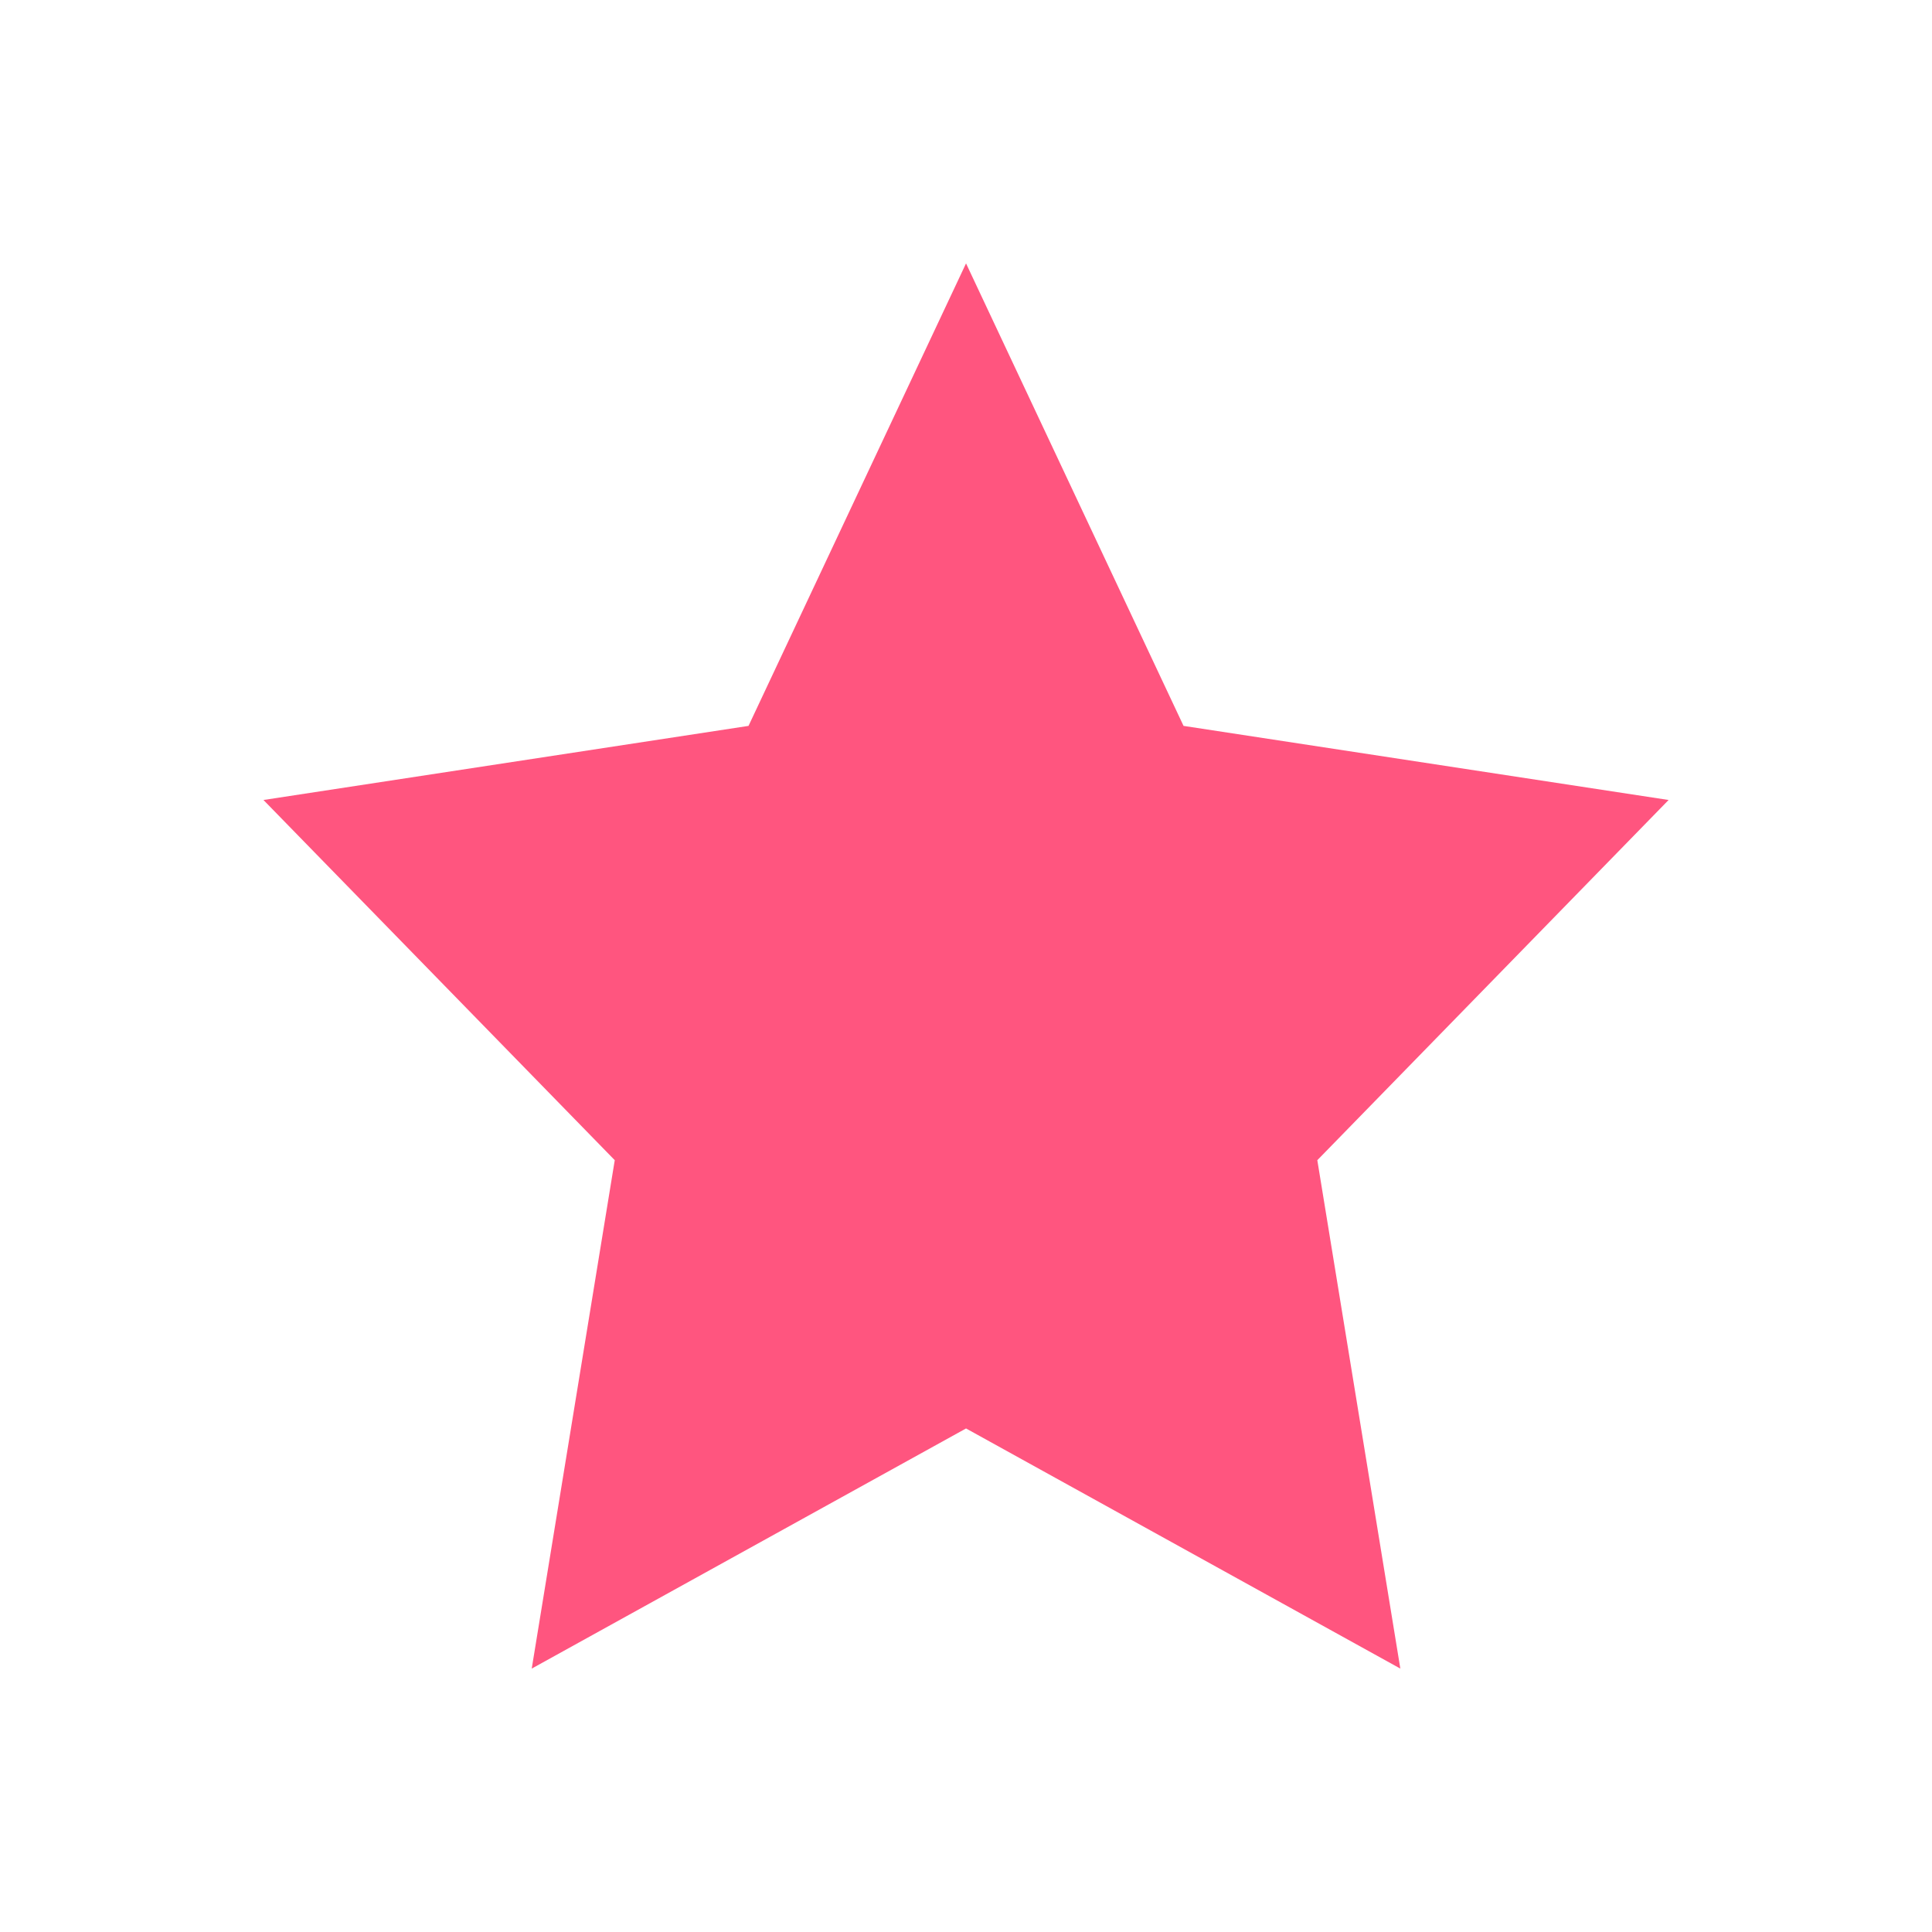
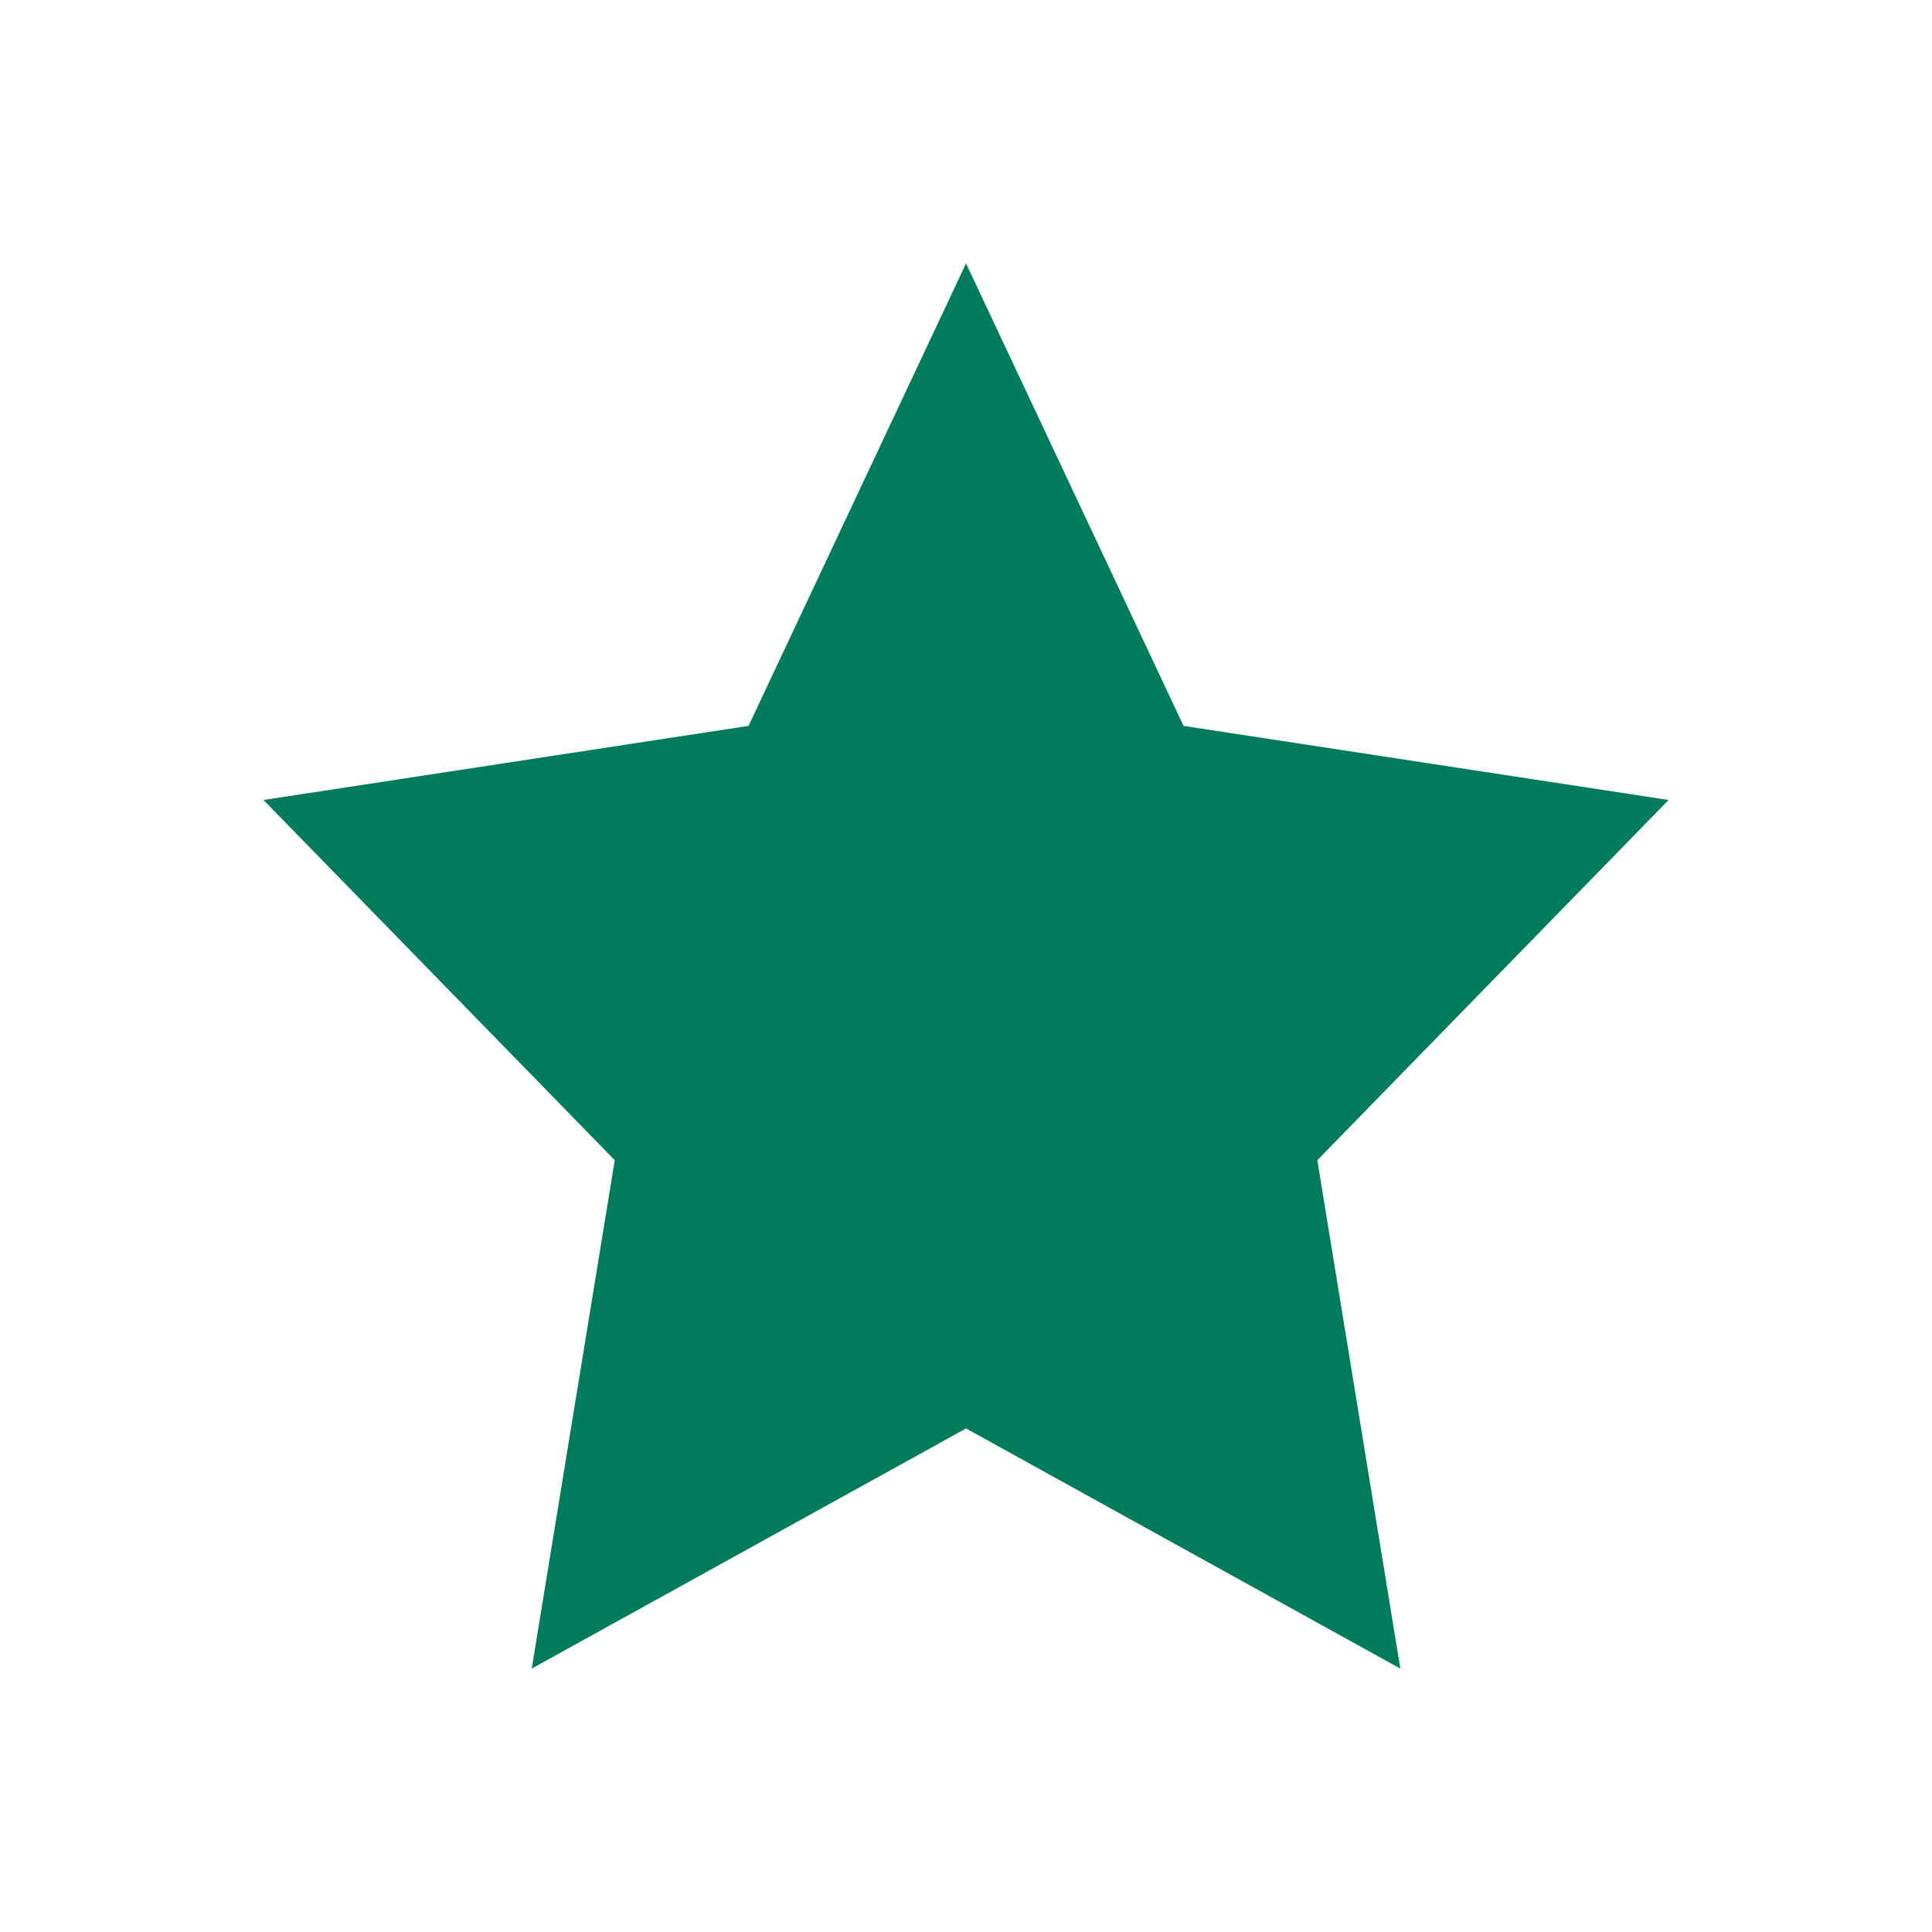
<svg xmlns="http://www.w3.org/2000/svg" width="22" height="22" id="svg3987" version="1.1">
  <defs id="defs3989">
    <style type="text/css" id="current-color-scheme">
      .ColorScheme-Text {
        color:#31363b;
      }
      .ColorScheme-Background{
        color:#E9E8E8;
      }
      .ColorScheme-ViewText {
        color:#000000;
      }
      .ColorScheme-ViewBackground{
        color:#ffffff;
      }
      .ColorScheme-ViewHover {
        color:#000000;
      }
      .ColorScheme-ViewFocus{
        color:#5a5a5a;
      }
      .ColorScheme-ButtonText {
        color:#000000;
      }
      .ColorScheme-ButtonBackground{
        color:#E9E8E8;
      }
      .ColorScheme-ButtonHover {
        color:#1489ff;
      }
      .ColorScheme-ButtonFocus{
        color:#2B74C7;
      }
</style>
  </defs>
  <g id="bookmarks" transform="matrix(0.375,0,0,0.375,-1,-371.6358)">
    <rect style="opacity:0.1;fill:#eff0f1;fill-opacity:0.004;stroke:none" id="rect3757" width="58.667" height="58.667" x="2.667" y="991.029" />
    <g id="g820" style="fill:#ff557f;fill-opacity:1">
-       <path style="fill:#ff557f;fill-opacity:1;stroke:none" d="m 32,999.029 -6.604,14.042 -14.729,2.25 10.667,10.938 -2.521,15.438 13.188,-7.292 13.188,7.292 -2.521,-15.438 10.667,-10.938 -14.729,-2.25 -6.604,-14.042 z" id="path4114-4" class="ColorScheme-Text" />
+       <path style="fill:#007c5d;fill-opacity:1;stroke:none" d="m 32,999.029 -6.604,14.042 -14.729,2.25 10.667,10.938 -2.521,15.438 13.188,-7.292 13.188,7.292 -2.521,-15.438 10.667,-10.938 -14.729,-2.25 -6.604,-14.042 z" id="path4114-4" class="ColorScheme-Text" />
    </g>
  </g>
</svg>
